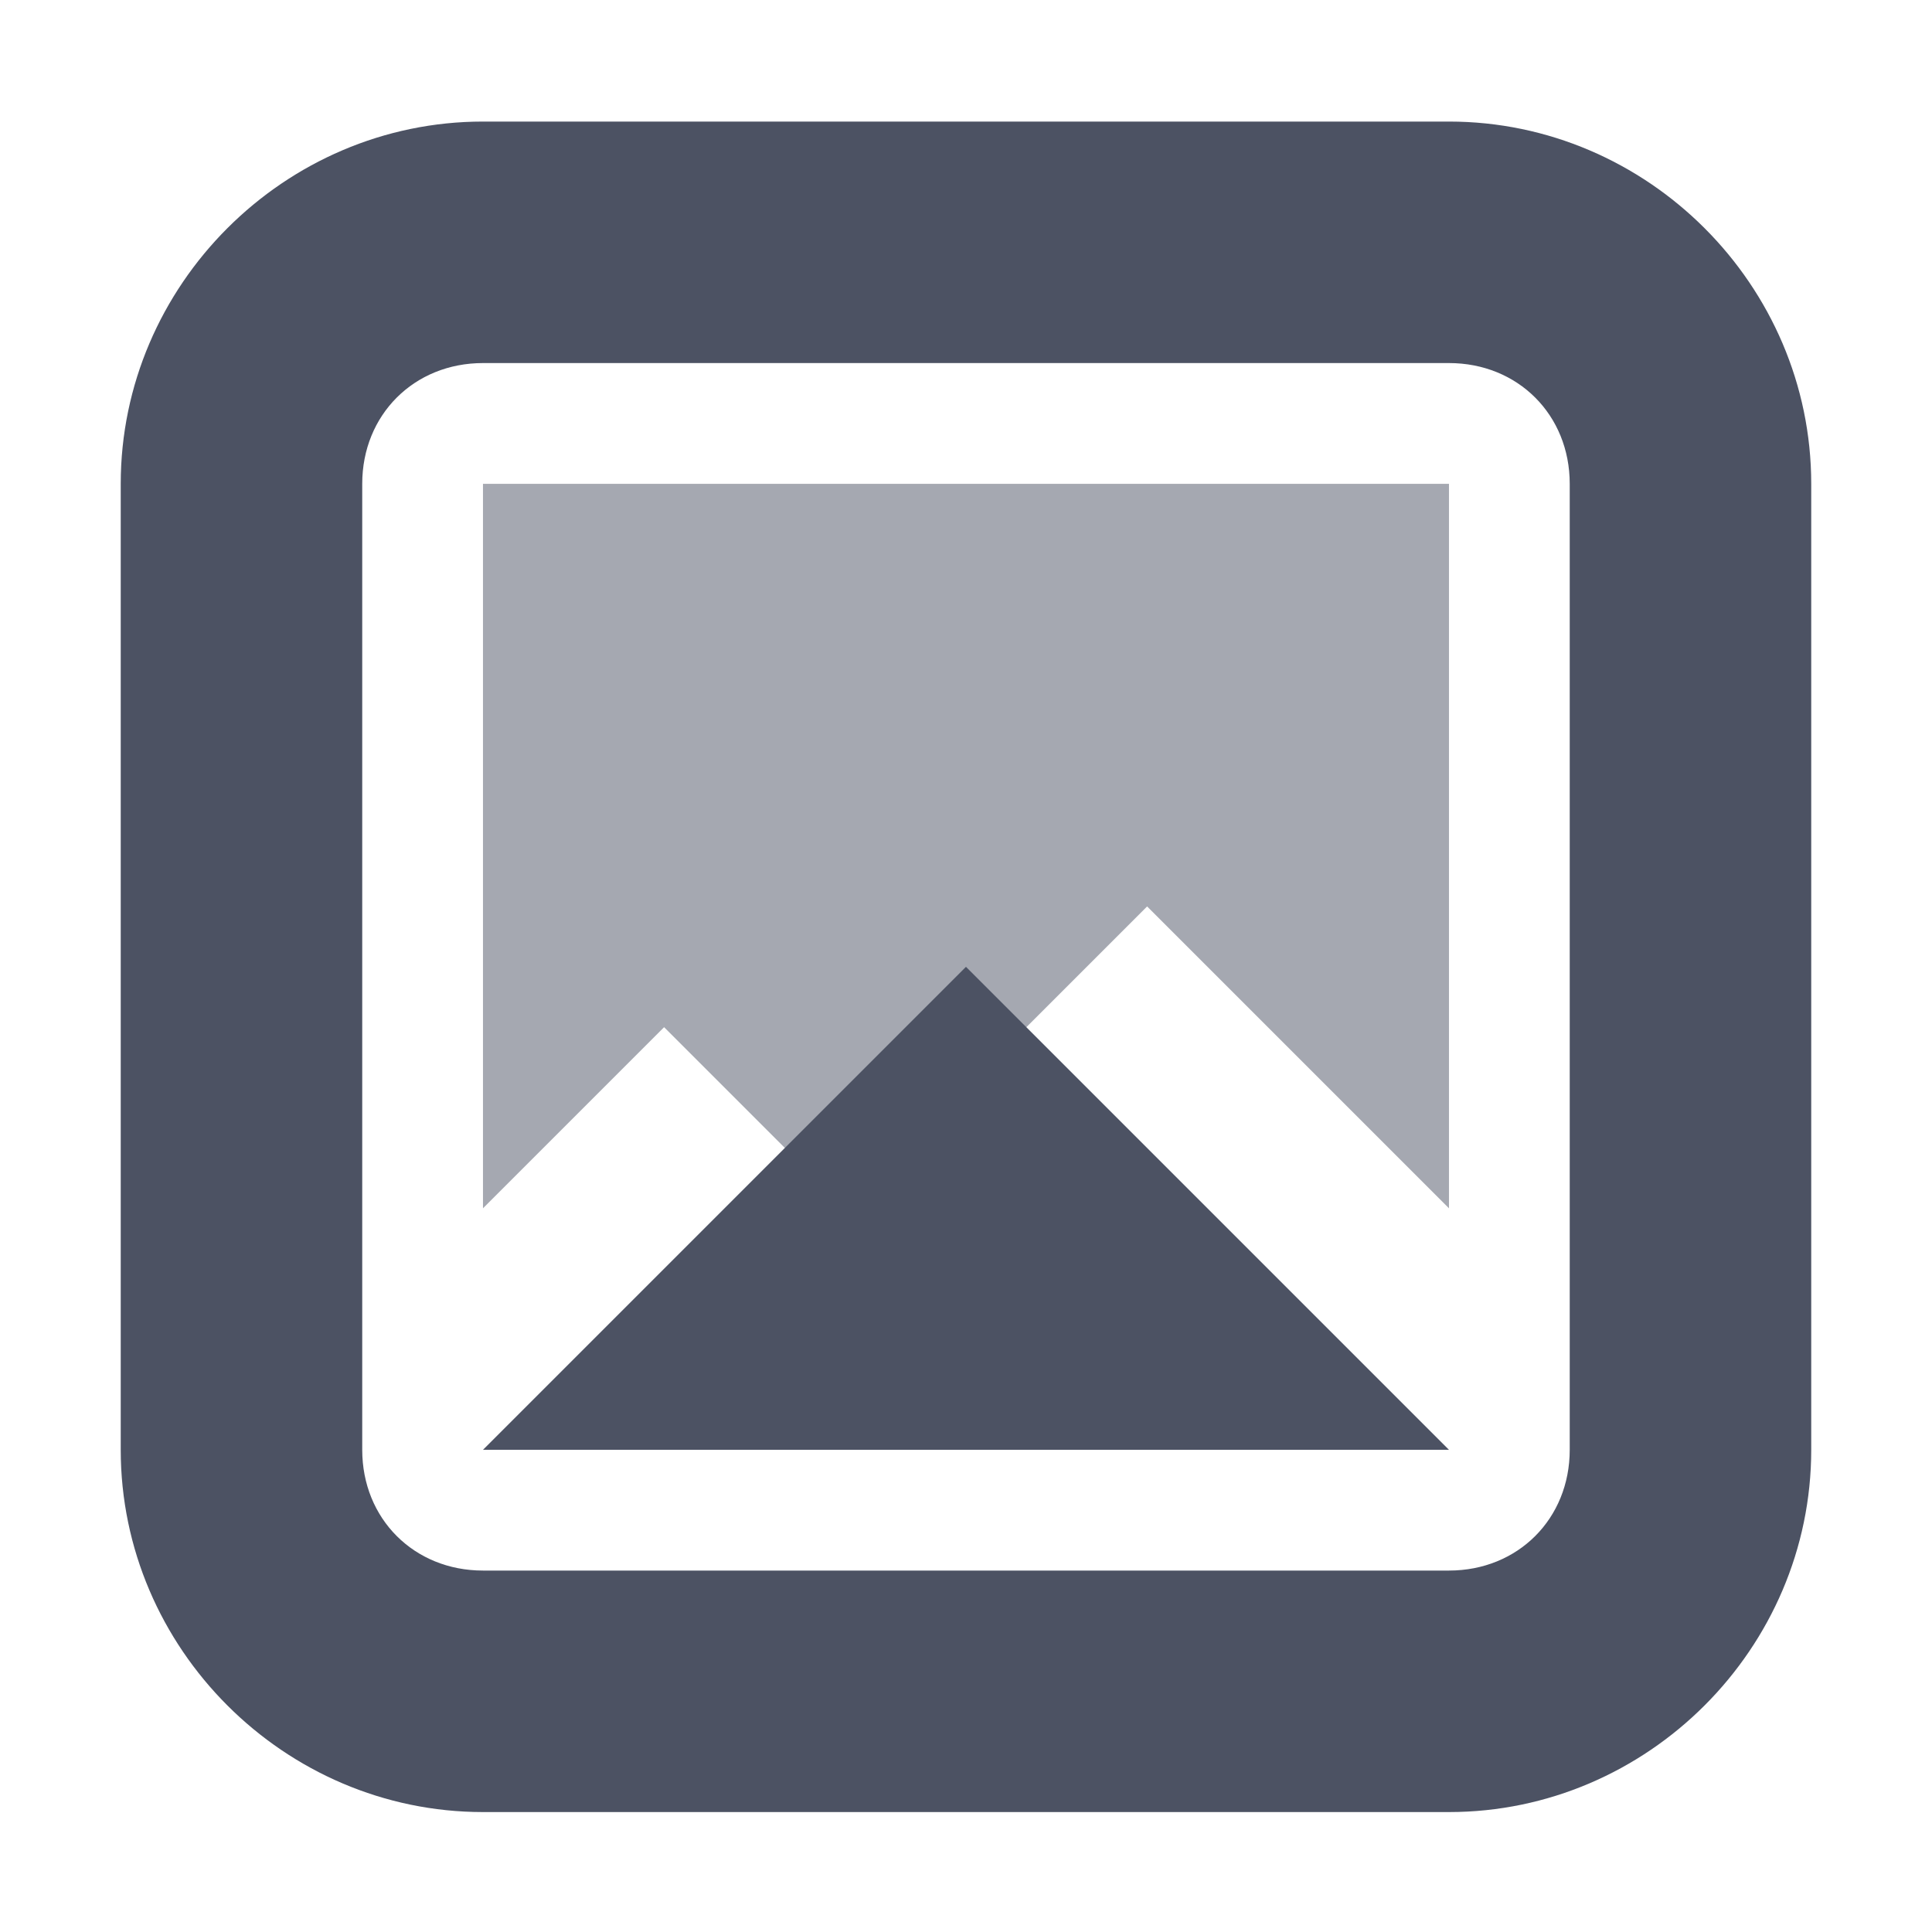
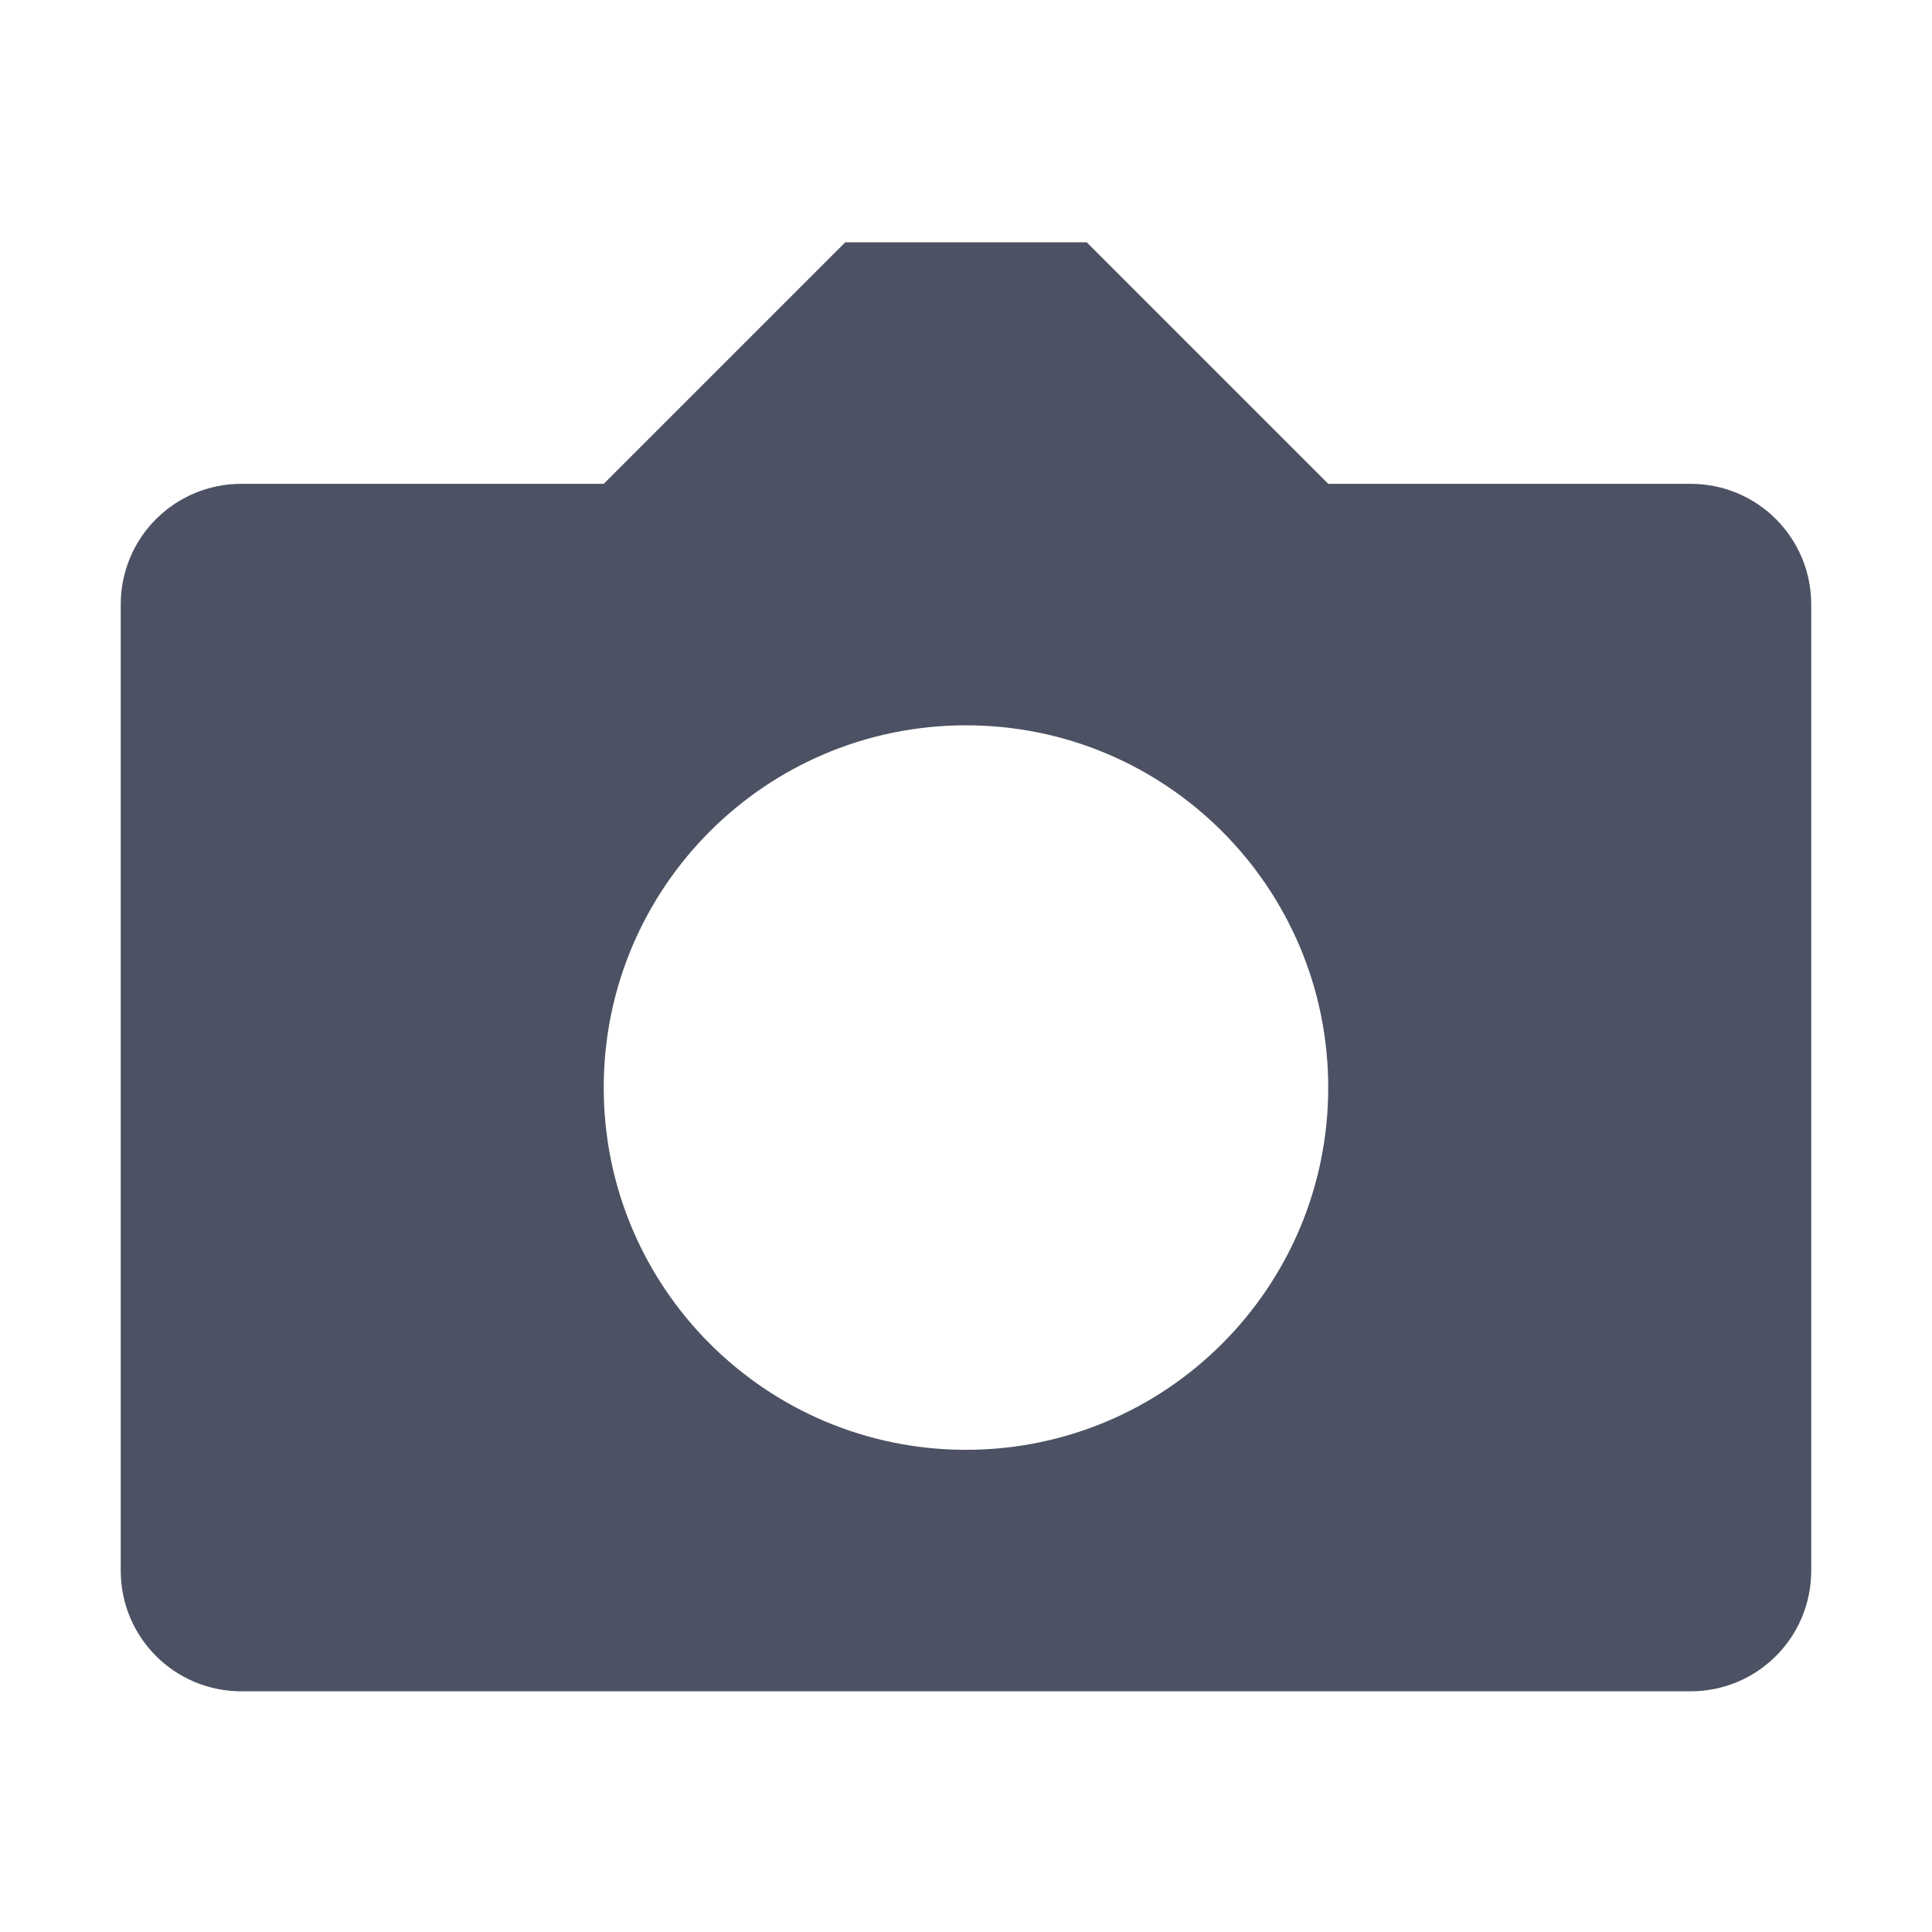
<svg xmlns="http://www.w3.org/2000/svg" xmlns:ns1="http://www.openswatchbook.org/uri/2009/osb" height="16" id="svg7384" style="enable-background:new" version="1.1" width="16">
  <defs id="defs7386">
    <linearGradient id="linearGradient6882" ns1:paint="solid">
      <stop id="stop6884" offset="0" style="stop-color:#555555;stop-opacity:1;" />
    </linearGradient>
    <linearGradient id="linearGradient5606" ns1:paint="solid">
      <stop id="stop5608" offset="0" style="stop-color:#000000;stop-opacity:1;" />
    </linearGradient>
    <filter id="filter7554" style="color-interpolation-filters:sRGB">
      <feBlend id="feBlend7556" in2="BackgroundImage" mode="darken" />
    </filter>
  </defs>
  <g id="layer9" style="display:inline" transform="translate(-745.0002,575.0067)" />
  <g id="layer10" style="display:inline;filter:url(#filter7554)" transform="translate(-745.0002,575.0067)" />
  <g id="layer1" style="display:inline" transform="translate(-504,-41.99326)" />
  <g id="layer14" style="display:inline" transform="translate(-745.0002,575.0067)">
-     <path d="m 749,-574 c -1.645,0 -3,1.355 -3,3 v 8 c 0,1.645 1.355,3 3,3 h 8 c 1.645,0 3,-1.355 3,-3 v -8 c 0,-1.645 -1.355,-3 -3,-3 z m 0,2 h 8 c 0.571,0 1,0.429 1,1 v 8 c 0,0.571 -0.429,1 -1,1 h -8 c -0.571,0 -1,-0.429 -1,-1 v -8 c 0,-0.571 0.429,-1 1,-1 z" id="rect3239-0" style="color:#000000;font-style:normal;font-variant:normal;font-weight:normal;font-stretch:normal;font-size:medium;line-height:normal;font-family:sans-serif;font-variant-ligatures:normal;font-variant-position:normal;font-variant-caps:normal;font-variant-numeric:normal;font-variant-alternates:normal;font-feature-settings:normal;text-indent:0;text-align:start;text-decoration:none;text-decoration-line:none;text-decoration-style:solid;text-decoration-color:#000000;letter-spacing:normal;word-spacing:normal;text-transform:none;writing-mode:lr-tb;direction:ltr;text-orientation:mixed;dominant-baseline:auto;baseline-shift:baseline;text-anchor:start;white-space:normal;shape-padding:0;clip-rule:nonzero;display:inline;overflow:visible;visibility:visible;opacity:1;isolation:auto;mix-blend-mode:normal;color-interpolation:sRGB;color-interpolation-filters:linearRGB;solid-color:#000000;solid-opacity:1;vector-effect:none;fill:#4c5263;fill-opacity:1;fill-rule:nonzero;stroke:none;stroke-width:2;stroke-linecap:round;stroke-linejoin:miter;stroke-miterlimit:4;stroke-dasharray:none;stroke-dashoffset:0;stroke-opacity:1;color-rendering:auto;image-rendering:auto;shape-rendering:auto;text-rendering:auto;enable-background:new" />
-     <path d="m 749,-571 v 6 l 1.5,-1.5 1.5,1.5 2.5,-2.5 2.5,2.5 v -6 z" id="rect3241-3" style="display:inline;opacity:0.5;vector-effect:none;fill:#4c5263;fill-opacity:1;stroke:none;stroke-width:2;stroke-linecap:round;stroke-linejoin:miter;stroke-miterlimit:4;stroke-dasharray:none;stroke-dashoffset:0;stroke-opacity:1;enable-background:new" />
-     <path d="m 753,-567 4,4 h -8 z" id="path3246-0" style="display:inline;opacity:1;fill:#4c5263;fill-opacity:1;stroke:none;stroke-width:1px;stroke-linecap:butt;stroke-linejoin:miter;stroke-opacity:1;enable-background:new" />
+     <path d="m 752,-573 -2,2 h -3 c -0.554,0 -1,0.446 -1,1 v 8 c 0,0.554 0.446,1 1,1 h 12 c 0.554,0 1,-0.446 1,-1 v -8 c 0,-0.554 -0.446,-1 -1,-1 h -3 l -2,-2 z m 1,4 a 3,3 0 0 1 3,3 3,3 0 0 1 -3,3 3,3 0 0 1 -3,-3 3,3 0 0 1 3,-3 z" id="rect3098-7" style="display:inline;opacity:1;vector-effect:none;fill:#4c5263;fill-opacity:1;stroke:none;stroke-width:2;stroke-linecap:square;stroke-opacity:1;enable-background:new" />
  </g>
  <g id="layer15" style="display:inline" transform="translate(-745.0002,575.0067)" />
  <g id="g71291" style="display:inline" transform="translate(-745.0002,575.0067)" />
  <g id="layer2" style="display:inline" transform="translate(-504,108.0067)" />
  <g id="layer3" transform="translate(-504,-151.9933)" />
  <g id="layer12" style="display:inline" transform="translate(-745.0002,575.0067)" />
</svg>
